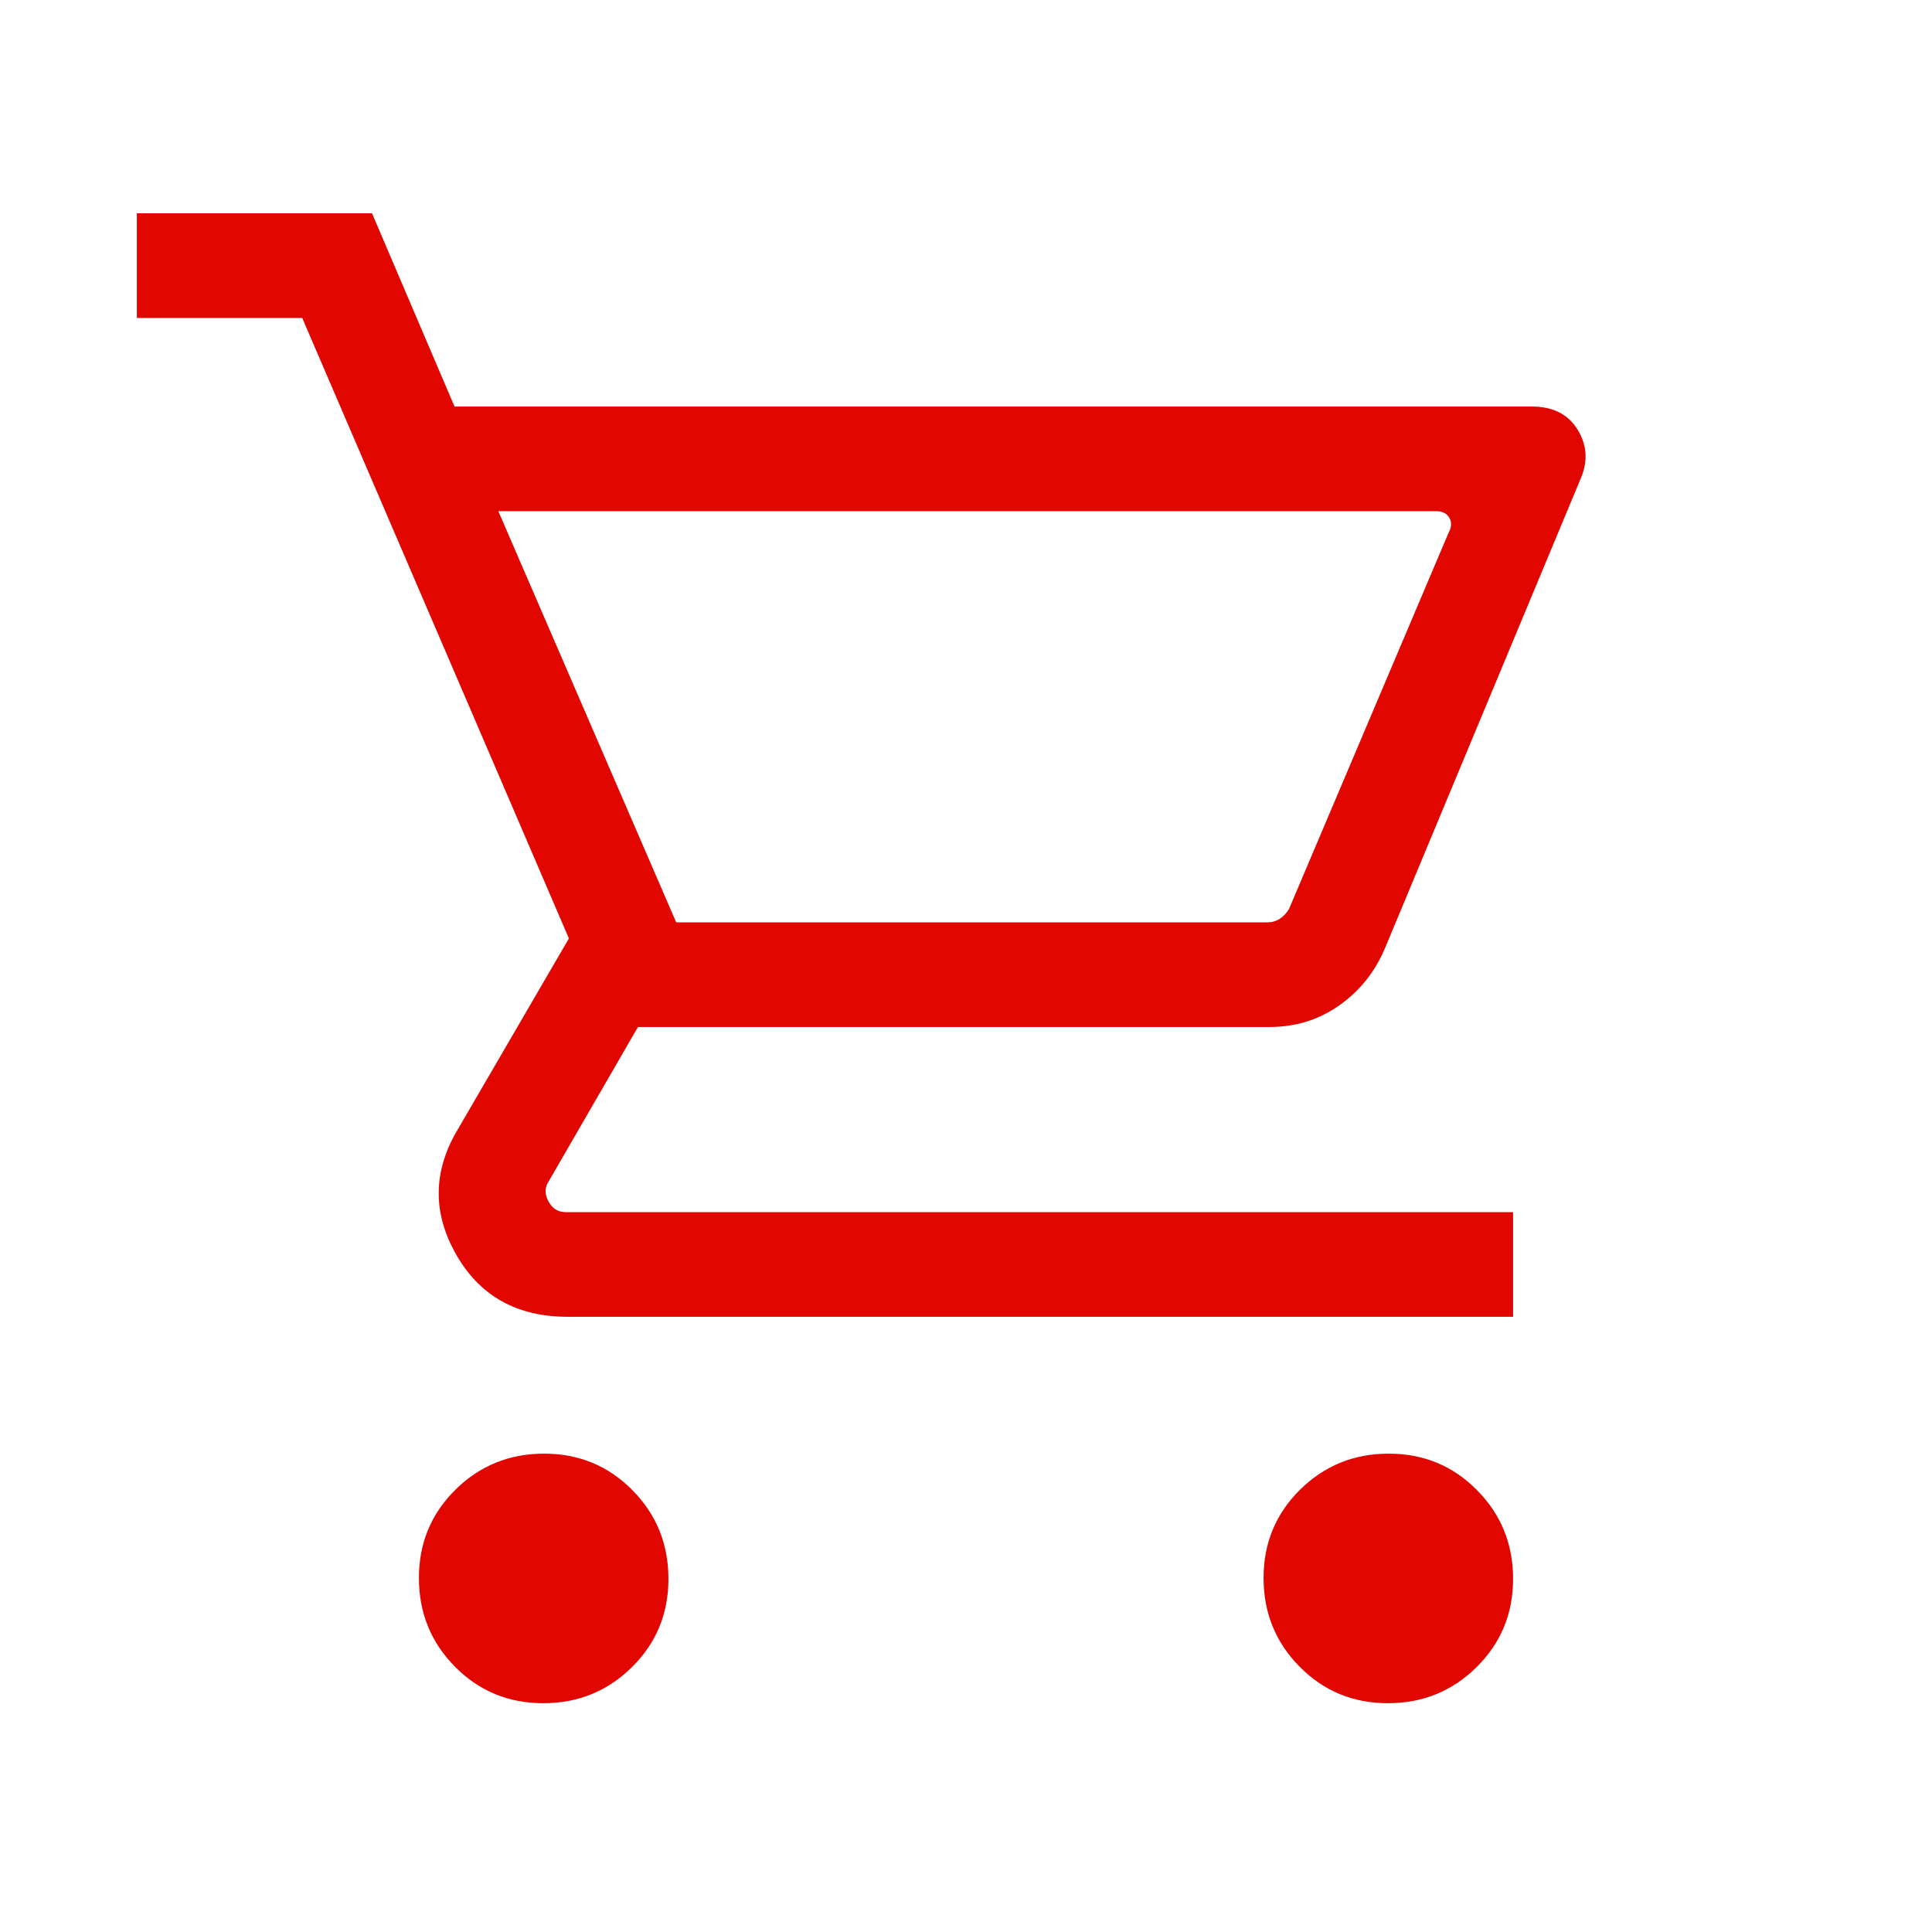
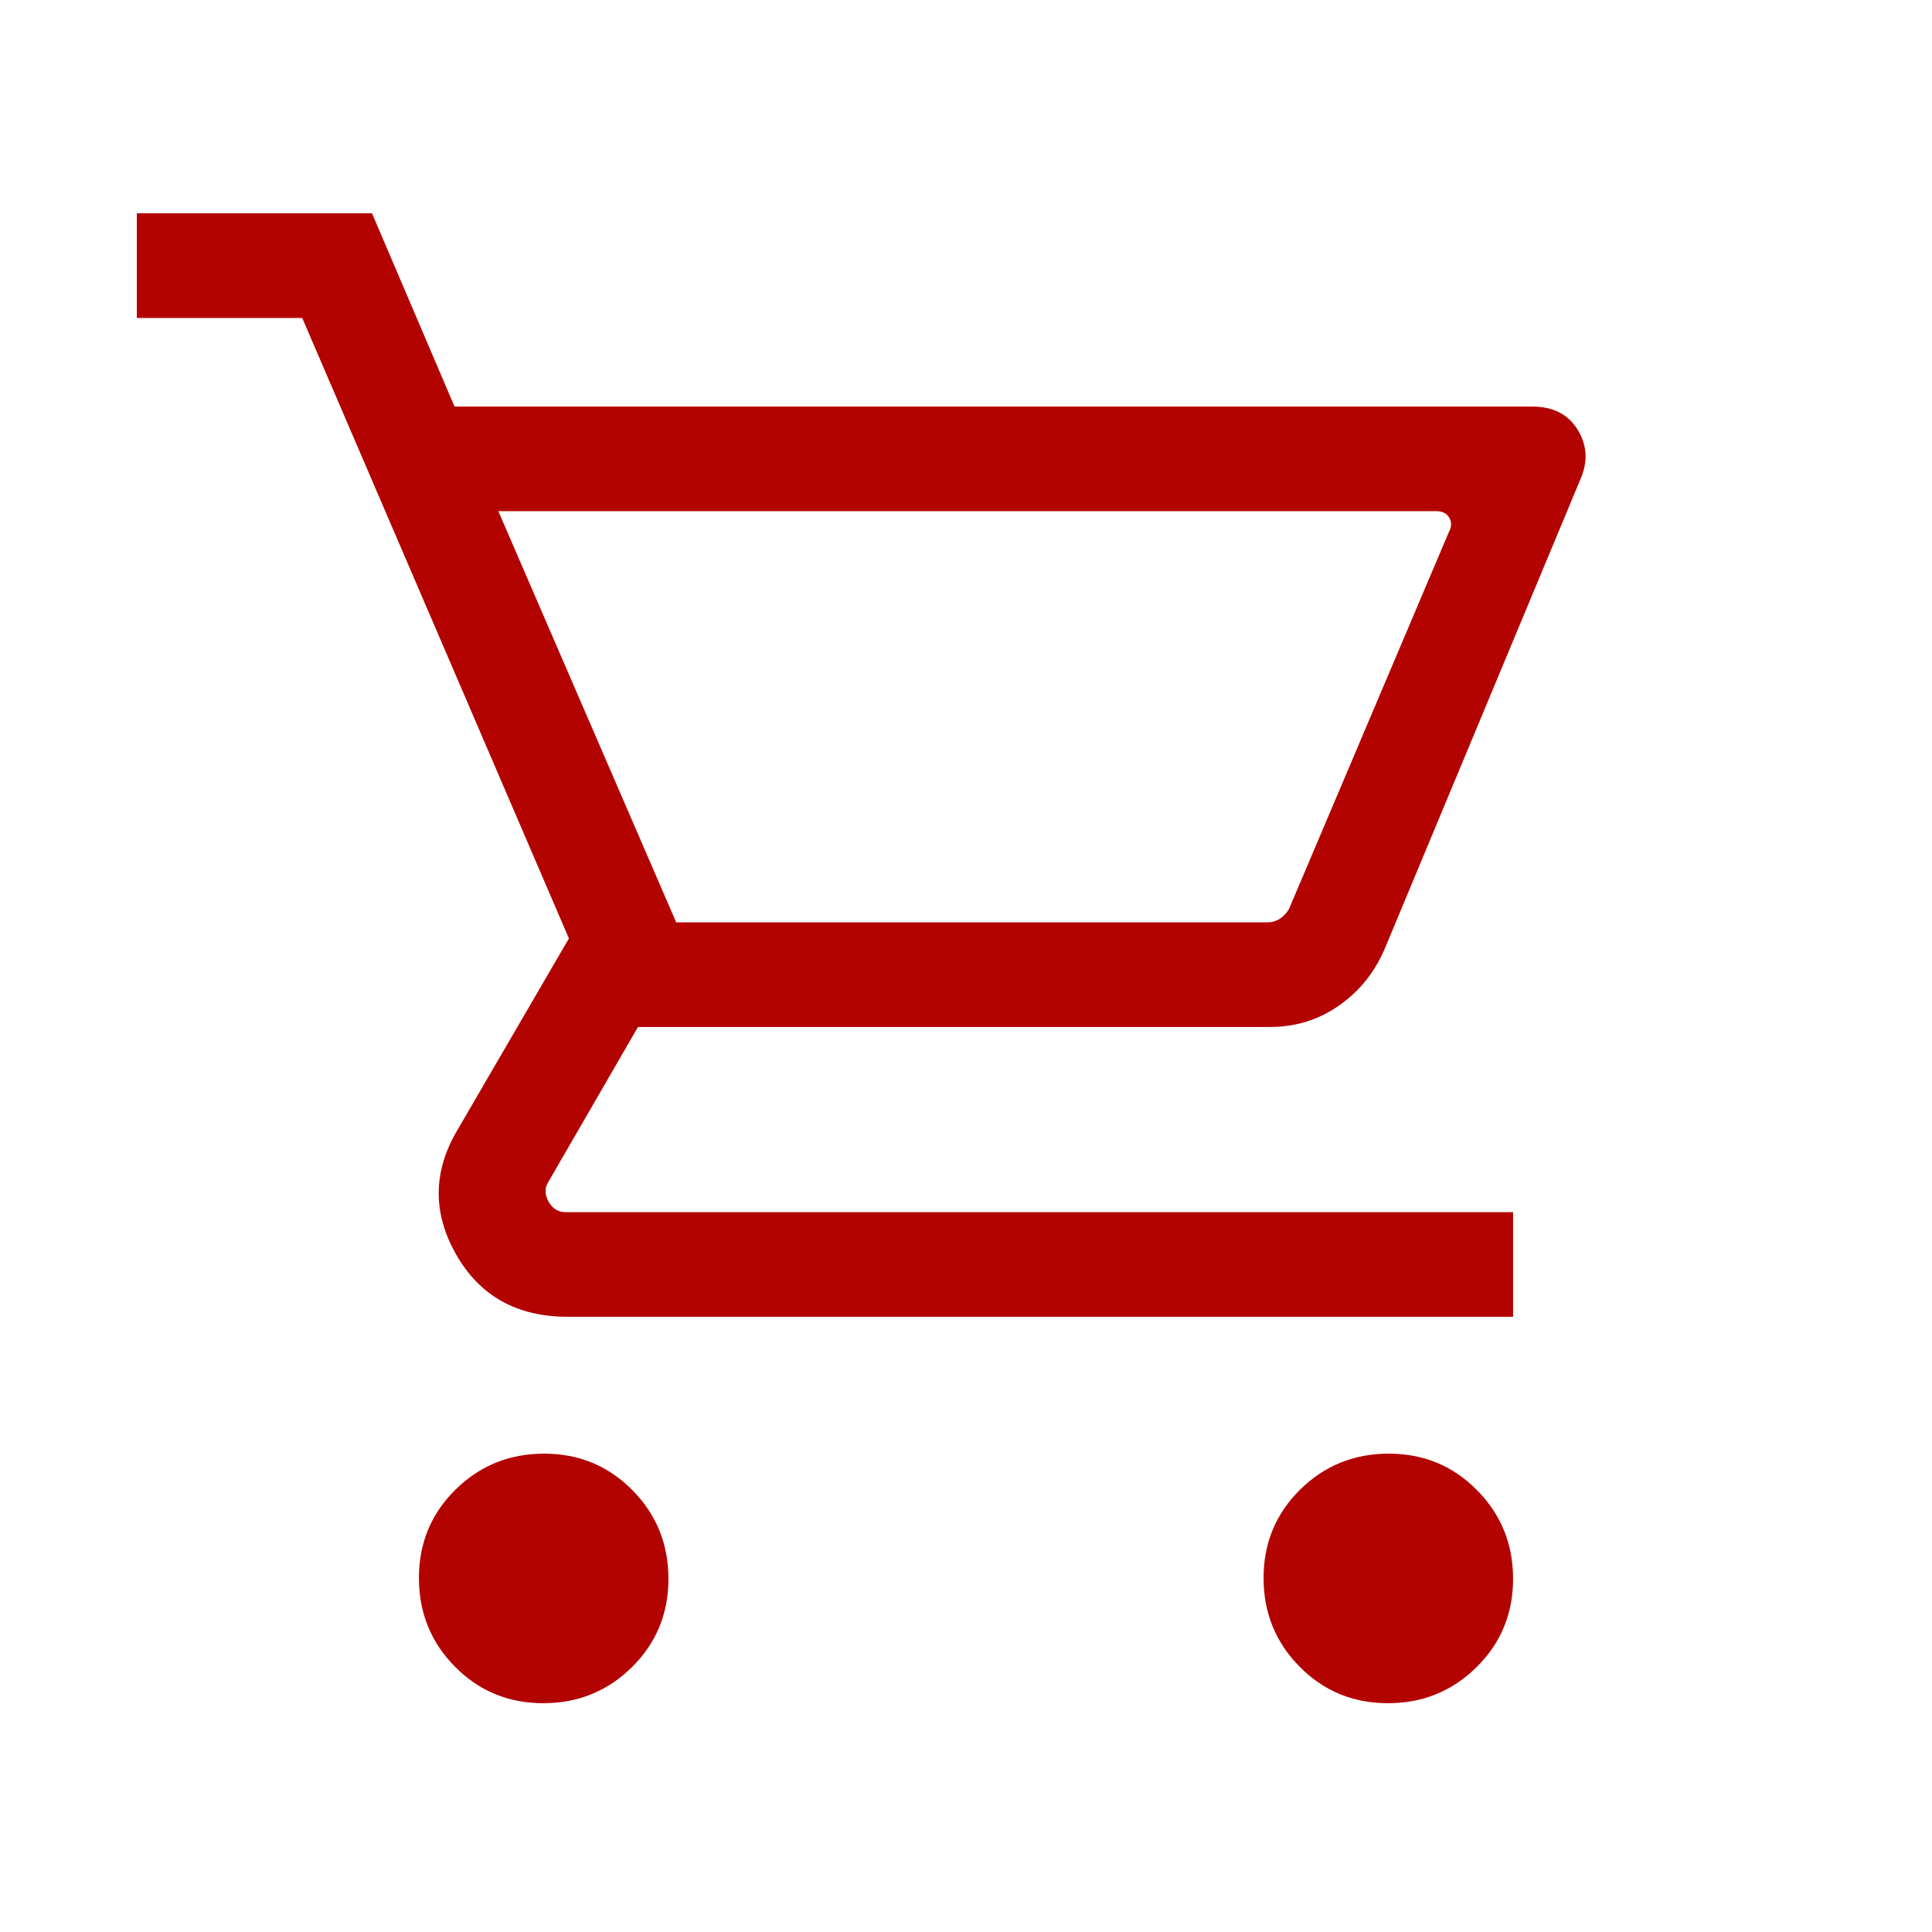
<svg xmlns="http://www.w3.org/2000/svg" width="54" height="54" viewBox="0 0 54 54" fill="none">
-   <mask id="mask0_1_88" style="mask-type:alpha" maskUnits="userSpaceOnUse" x="0" y="0" width="54" height="54">
+   <mask id="mask0_15_17" style="mask-type:alpha" maskUnits="userSpaceOnUse" x="0" y="0" width="54" height="54">
    <rect width="54" height="54" fill="#D9D9D9" />
  </mask>
-   <g mask="url(#mask0_1_88)">
-     <path d="M12.717 46.585C12.045 45.905 11.709 45.078 11.709 44.105C11.709 43.132 12.049 42.31 12.729 41.638C13.409 40.966 14.236 40.63 15.208 40.63C16.181 40.63 17.003 40.97 17.675 41.65C18.348 42.33 18.683 43.157 18.683 44.129C18.683 45.102 18.343 45.924 17.664 46.596C16.983 47.269 16.157 47.605 15.184 47.605C14.211 47.605 13.389 47.265 12.717 46.585ZM36.325 46.585C35.653 45.905 35.317 45.078 35.317 44.105C35.317 43.132 35.657 42.31 36.336 41.638C37.017 40.966 37.843 40.63 38.816 40.63C39.789 40.63 40.611 40.97 41.283 41.65C41.955 42.33 42.291 43.157 42.291 44.129C42.291 45.102 41.951 45.924 41.271 46.596C40.591 47.269 39.764 47.605 38.792 47.605C37.819 47.605 36.997 47.265 36.325 46.585ZM13.928 14.287L18.9 25.78H35.42C35.55 25.78 35.665 25.747 35.767 25.683C35.867 25.618 35.954 25.528 36.026 25.412L40.487 14.893C40.574 14.735 40.581 14.594 40.508 14.471C40.437 14.349 40.314 14.287 40.141 14.287H13.928ZM12.704 11.363H42.819C43.402 11.363 43.826 11.576 44.091 12.003C44.356 12.43 44.388 12.883 44.187 13.362L38.701 26.525C38.42 27.179 37.996 27.706 37.426 28.105C36.856 28.505 36.209 28.705 35.485 28.705H17.831L15.339 33.014C15.223 33.188 15.22 33.375 15.328 33.577C15.436 33.779 15.598 33.88 15.815 33.88H42.291V36.805H15.871C14.446 36.805 13.403 36.221 12.743 35.052C12.082 33.884 12.102 32.717 12.804 31.552L15.901 26.23L8.447 8.887H3.825V5.962H10.398L12.704 11.363Z" fill="#E10600" />
+   <g mask="url(#mask0_15_17)">
+     <path d="M12.717 46.585C12.045 45.905 11.709 45.078 11.709 44.105C11.709 43.132 12.049 42.31 12.729 41.638C13.409 40.966 14.236 40.63 15.208 40.63C16.181 40.63 17.003 40.97 17.675 41.65C18.348 42.33 18.683 43.157 18.683 44.129C18.683 45.102 18.343 45.924 17.664 46.596C16.983 47.269 16.157 47.605 15.184 47.605C14.211 47.605 13.389 47.265 12.717 46.585ZM36.325 46.585C35.653 45.905 35.317 45.078 35.317 44.105C35.317 43.132 35.657 42.31 36.336 41.638C37.017 40.966 37.843 40.63 38.816 40.63C39.789 40.63 40.611 40.97 41.283 41.65C41.955 42.33 42.291 43.157 42.291 44.129C42.291 45.102 41.951 45.924 41.271 46.596C40.591 47.269 39.764 47.605 38.792 47.605C37.819 47.605 36.997 47.265 36.325 46.585ZM13.928 14.287L18.9 25.78H35.42C35.55 25.78 35.665 25.747 35.767 25.683C35.867 25.618 35.954 25.528 36.026 25.412L40.487 14.893C40.574 14.735 40.581 14.594 40.508 14.471C40.437 14.349 40.314 14.287 40.141 14.287H13.928ZM12.704 11.363H42.819C43.402 11.363 43.826 11.576 44.091 12.003C44.356 12.43 44.388 12.883 44.187 13.362L38.701 26.525C38.42 27.179 37.996 27.706 37.426 28.105C36.856 28.505 36.209 28.705 35.485 28.705H17.831L15.339 33.014C15.223 33.188 15.22 33.375 15.328 33.577C15.436 33.779 15.598 33.88 15.815 33.88H42.291V36.805H15.871C14.446 36.805 13.403 36.221 12.743 35.052C12.082 33.884 12.102 32.717 12.804 31.552L15.901 26.23L8.447 8.887H3.825V5.962H10.398L12.704 11.363Z" fill="#B30300" />
  </g>
</svg>
